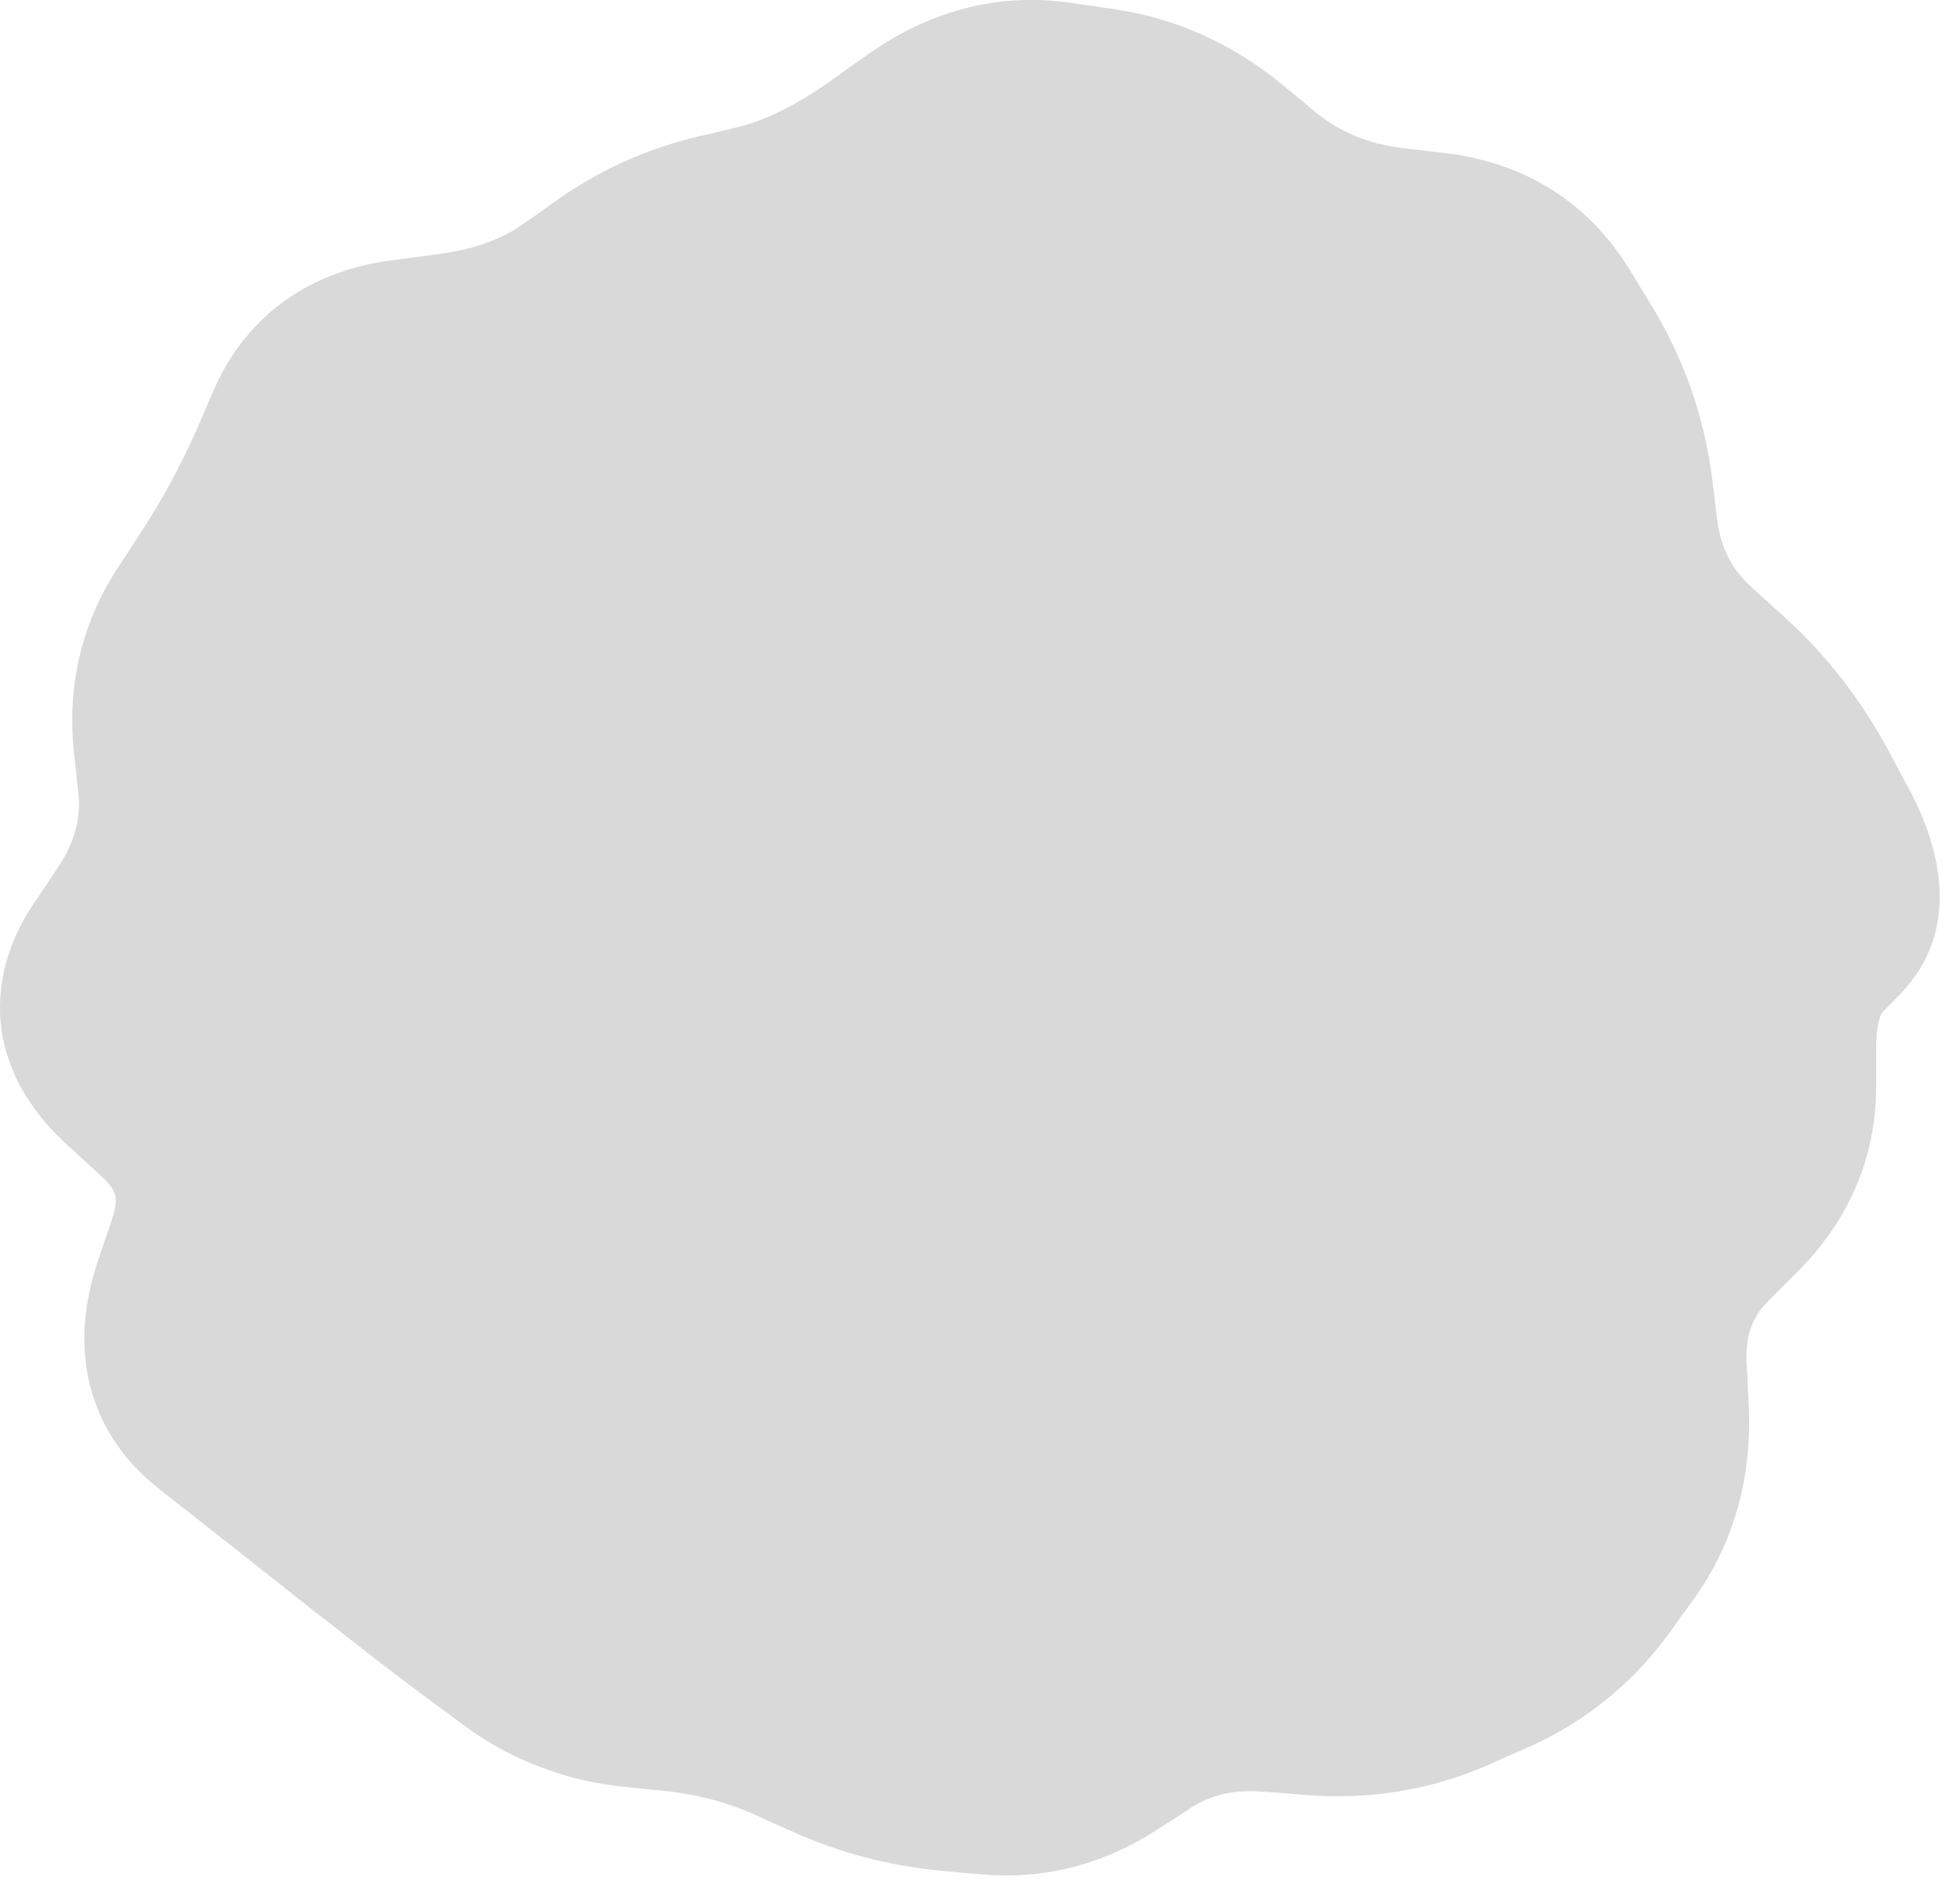
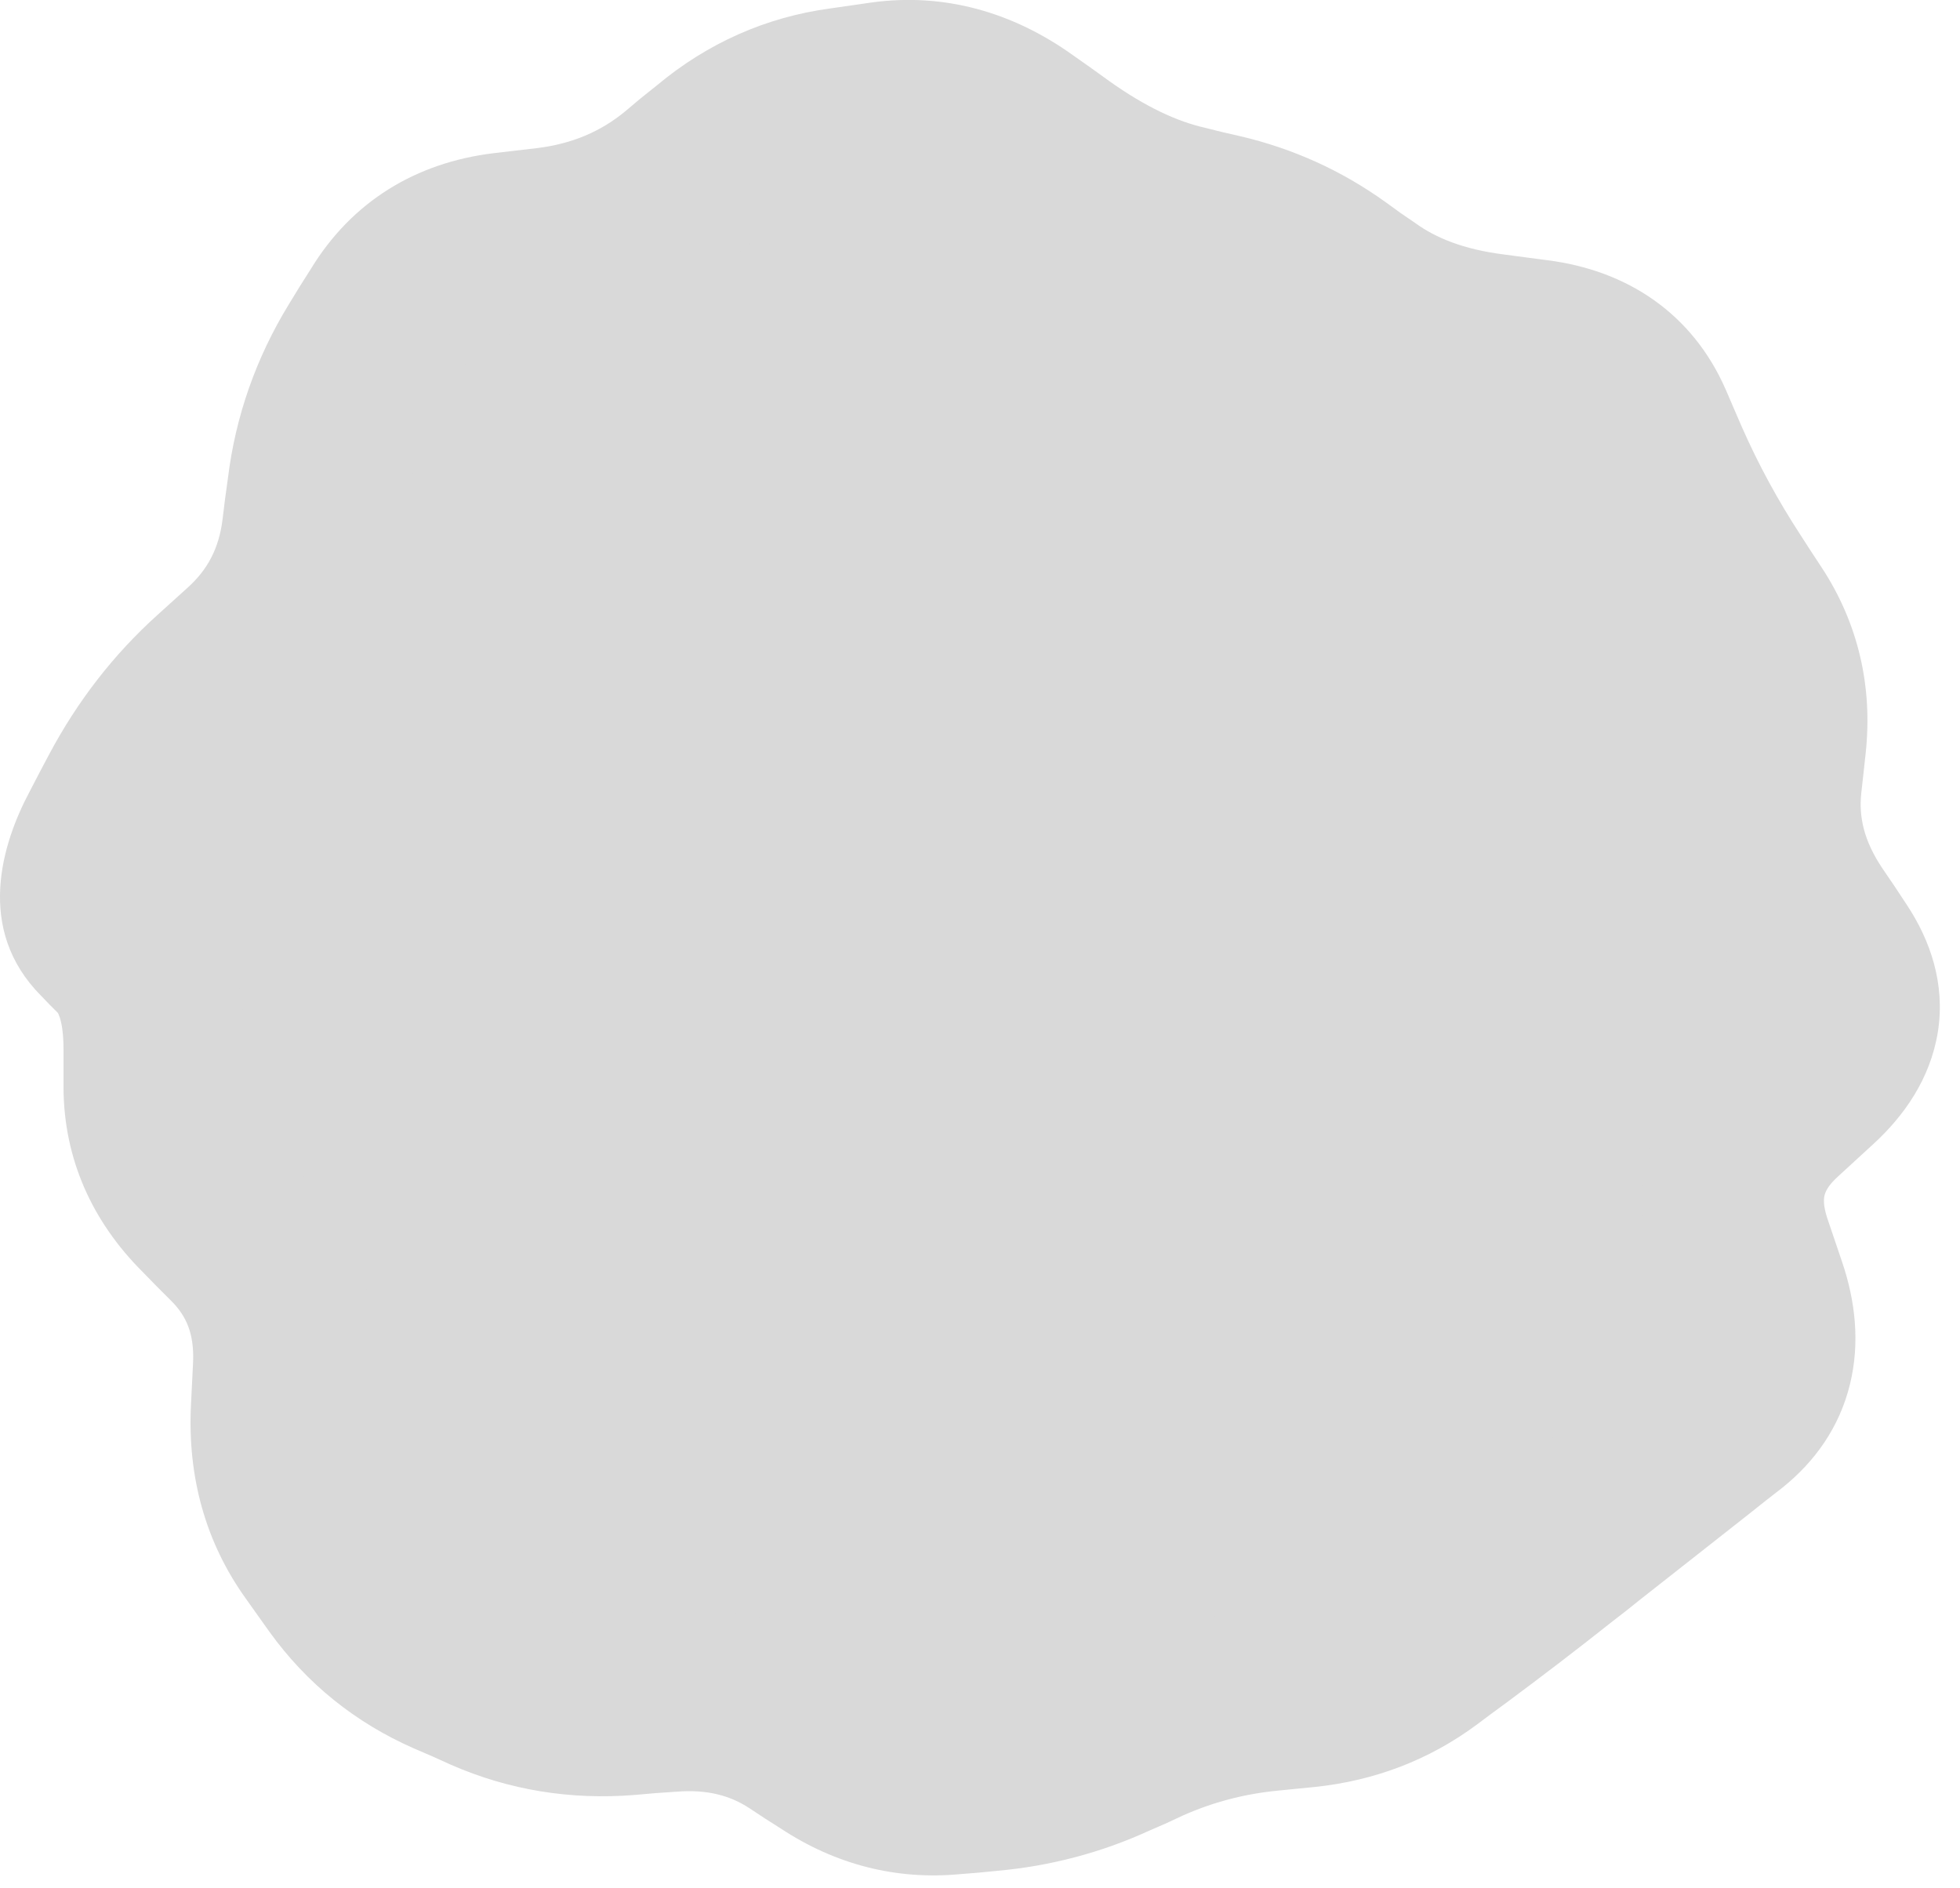
<svg xmlns="http://www.w3.org/2000/svg" preserveAspectRatio="none" width="54" height="52" viewBox="0 0 54 52" fill="none">
-   <circle cx="26.2" cy="27.02" r="23" fill="#D9D9D9" />
-   <path d="M49.19 29.96L46.69 29.96L49.19 29.96ZM47.76 33.27L45.99 31.5L47.76 33.27ZM47.36 33.67L49.12 35.44L47.36 33.67ZM46.95 34.07L45.19 32.3L46.95 34.07ZM45.63 37.64L43.13 37.75L45.63 37.64ZM45.65 38.24L48.15 38.13L45.65 38.24ZM45.68 38.85L43.18 38.96L45.68 38.85ZM44.63 42.59L42.6 41.13L44.63 42.59ZM44.31 43.04L46.34 44.5L44.31 43.04ZM43.99 43.49L41.96 42.03L43.99 43.49ZM41.03 45.88L42.03 48.17L41.03 45.88ZM40.52 46.1L39.52 43.81V43.81L40.52 46.1ZM40.01 46.33L41.01 48.62V48.62L40.01 46.33ZM36.16 46.96L36.36 44.47L36.16 46.96ZM35.58 46.91L35.39 49.4L35.58 46.91ZM35.01 46.87L35.21 44.38L35.01 46.87ZM31.43 47.72L30.06 45.63L31.43 47.72ZM30.99 48.01L32.36 50.1L30.99 48.01ZM30.55 48.29L29.18 46.2L30.55 48.29ZM27.21 49.14L26.99 51.63L27.21 49.14ZM26.2 49.05L26.43 46.56L26.2 49.05ZM22.8 48.16L21.77 50.43V50.43L22.8 48.16ZM22.34 47.95L23.38 45.67L22.34 47.95ZM21.89 47.75L20.86 50.02V50.02L21.89 47.75ZM18.48 46.84L18.72 44.35L18.48 46.84ZM17.47 46.74L17.22 49.23L17.47 46.74ZM14.24 45.5L15.73 43.49L14.24 45.5ZM13.43 44.9L11.94 46.91L13.43 44.9ZM10.58 42.72L12.13 40.76L10.58 42.72ZM10.18 42.4L8.63 44.37L10.18 42.4ZM9.78 42.09L11.33 40.13L9.78 42.09ZM6.78 39.72L5.24 41.69L6.78 39.72ZM5.89 39.02L7.44 37.06L5.89 39.02ZM5.06 35.58L7.43 36.37L5.06 35.58ZM5.47 34.34L3.1 33.55L5.47 34.34ZM4.49 30.56L2.8 32.41L4.49 30.56ZM3.52 29.67L5.21 27.83L3.52 29.67ZM2.99 26.31L5.07 27.7L2.99 26.31ZM3.33 25.81L1.25 24.42H1.25L3.33 25.81ZM4.52 20.49L2.04 20.76L4.52 20.49ZM5.64 16.55L3.55 15.18H3.55L5.64 16.55ZM7.97 12.23L5.68 11.23L7.97 12.23ZM11.13 9.65L11.45 12.12L11.13 9.65ZM12.33 9.49L12.01 7.01L12.33 9.49ZM15.9 8.19L14.44 6.15L15.9 8.19ZM16.3 7.9L17.76 9.93L16.3 7.9ZM16.71 7.61L15.25 5.58L16.71 7.61ZM19.85 6.18L19.28 3.75L19.85 6.18ZM20.33 6.07L20.9 8.5L20.33 6.07ZM20.82 5.96L20.25 3.52L20.82 5.96ZM29.65 2.63L29.31 5.1V5.1L29.65 2.63ZM33.76 4.27L32.16 6.2L33.76 4.27ZM34.2 4.64L35.79 2.71L34.2 4.64ZM34.64 5.01L33.05 6.93L34.64 5.01ZM38.34 6.56L38.05 9.04L38.34 6.56ZM38.94 6.63L39.24 4.15L38.94 6.63ZM39.54 6.7L39.25 9.19L39.54 6.7ZM42.75 8.71L40.62 10.02L42.75 8.71ZM43.35 9.69L41.22 11L43.35 9.69ZM44.69 13.48L42.21 13.8L44.69 13.48ZM44.83 14.64L47.31 14.32L44.83 14.64ZM46.58 18.03L44.91 19.88L46.58 18.03ZM47 18.41L48.68 16.56L47 18.41ZM47.42 18.79L45.75 20.65L47.42 18.79ZM49.88 21.96L47.67 23.13L49.88 21.96ZM50.15 22.47L52.36 21.3L50.15 22.47ZM50.54 25.67L48.76 23.91L50.54 25.67ZM50.29 25.92L52.07 27.68L50.29 25.92ZM50.05 26.16L48.28 24.4L50.05 26.16ZM49.19 28.9L46.69 28.9L49.19 28.9ZM49.19 29.43L46.69 29.43L46.69 29.96L49.19 29.96L51.69 29.97L51.69 29.44L49.19 29.43ZM49.19 29.96L46.69 29.96C46.69 30.5 46.51 30.98 45.99 31.5L47.76 33.27L49.53 35.03C50.91 33.65 51.68 31.93 51.69 29.97L49.19 29.96ZM47.76 33.27L45.99 31.5L45.59 31.9L47.36 33.67L49.12 35.44L49.53 35.03L47.76 33.27ZM47.36 33.67L45.59 31.9L45.19 32.3L46.95 34.07L48.72 35.84L49.12 35.44L47.36 33.67ZM46.95 34.07L45.19 32.3C43.7 33.78 43.03 35.67 43.13 37.75L45.63 37.64L48.12 37.52C48.09 36.75 48.3 36.26 48.72 35.84L46.95 34.07ZM45.63 37.64L43.13 37.75L43.16 38.36L45.65 38.24L48.15 38.13L48.12 37.52L45.63 37.64ZM45.65 38.24L43.16 38.36L43.18 38.96L45.68 38.85L48.18 38.73L48.15 38.13L45.65 38.24ZM45.68 38.85L43.18 38.96C43.23 39.89 43.01 40.57 42.6 41.13L44.63 42.59L46.67 44.05C47.79 42.48 48.27 40.67 48.18 38.73L45.68 38.85ZM44.63 42.59L42.6 41.13L42.28 41.58L44.31 43.04L46.34 44.5L46.67 44.05L44.63 42.59ZM44.31 43.04L42.28 41.58L41.96 42.03L43.99 43.49L46.02 44.95L46.34 44.5L44.31 43.04ZM43.99 43.49L41.96 42.03C41.46 42.73 40.83 43.24 40.03 43.59L41.03 45.88L42.03 48.17C43.65 47.46 44.99 46.38 46.02 44.95L43.99 43.49ZM41.03 45.88L40.03 43.59L39.52 43.81L40.52 46.1L41.52 48.39L42.03 48.17L41.03 45.88ZM40.52 46.1L39.52 43.81L39 44.04L40.01 46.33L41.01 48.62L41.52 48.39L40.52 46.1ZM40.01 46.33L39 44.04C38.18 44.39 37.32 44.54 36.36 44.47L36.16 46.96L35.96 49.45C37.72 49.59 39.41 49.32 41.01 48.62L40.01 46.33ZM36.16 46.96L36.36 44.47L35.78 44.42L35.58 46.91L35.39 49.4L35.96 49.45L36.16 46.96ZM35.58 46.91L35.78 44.42L35.21 44.38L35.01 46.87L34.81 49.36L35.39 49.4L35.58 46.91ZM35.01 46.87L35.21 44.38C33.36 44.23 31.6 44.62 30.06 45.63L31.43 47.72L32.8 49.81C33.32 49.47 33.95 49.29 34.81 49.36L35.01 46.87ZM31.43 47.72L30.06 45.63L29.62 45.92L30.99 48.01L32.36 50.1L32.8 49.81L31.43 47.72ZM30.99 48.01L29.62 45.92L29.18 46.2L30.55 48.29L31.92 50.38L32.36 50.1L30.99 48.01ZM30.55 48.29L29.18 46.2C28.61 46.58 28.05 46.71 27.44 46.65L27.21 49.14L26.99 51.63C28.76 51.8 30.43 51.36 31.92 50.38L30.55 48.29ZM27.21 49.14L27.44 46.65L26.94 46.61L26.71 49.1L26.48 51.59L26.99 51.63L27.21 49.14ZM26.71 49.1L26.94 46.61L26.43 46.56L26.2 49.05L25.97 51.54L26.48 51.59L26.71 49.1ZM26.2 49.05L26.43 46.56C25.51 46.48 24.65 46.25 23.83 45.88L22.8 48.16L21.77 50.43C23.1 51.04 24.51 51.41 25.97 51.54L26.2 49.05ZM22.8 48.16L23.83 45.88L23.38 45.67L22.34 47.95L21.31 50.23L21.77 50.43L22.8 48.16ZM22.34 47.95L23.38 45.67L22.92 45.47L21.89 47.75L20.86 50.02L21.31 50.23L22.34 47.95ZM21.89 47.75L22.92 45.47C21.59 44.87 20.19 44.49 18.72 44.35L18.48 46.84L18.23 49.33C19.17 49.42 20.04 49.65 20.86 50.02L21.89 47.75ZM18.48 46.84L18.72 44.35L18.22 44.3L17.97 46.79L17.73 49.28L18.23 49.33L18.48 46.84ZM17.97 46.79L18.22 44.3L17.71 44.25L17.47 46.74L17.22 49.23L17.73 49.28L17.97 46.79ZM17.47 46.74L17.71 44.25C16.96 44.18 16.31 43.93 15.73 43.49L14.24 45.5L12.75 47.51C14.07 48.49 15.58 49.06 17.22 49.23L17.47 46.74ZM14.24 45.5L15.73 43.49L15.33 43.19L13.84 45.2L12.35 47.21L12.75 47.51L14.24 45.5ZM13.84 45.2L15.33 43.19L14.92 42.9L13.43 44.9L11.94 46.91L12.35 47.21L13.84 45.2ZM13.43 44.9L14.92 42.9C13.99 42.2 13.06 41.49 12.13 40.76L10.58 42.72L9.04 44.68C10 45.45 10.97 46.19 11.94 46.91L13.43 44.9ZM10.58 42.72L12.13 40.76L11.73 40.44L10.18 42.4L8.63 44.37L9.04 44.68L10.58 42.72ZM10.18 42.4L11.73 40.44L11.33 40.13L9.78 42.09L8.23 44.05L8.63 44.37L10.18 42.4ZM9.78 42.09L11.33 40.13C10.38 39.38 9.38 38.59 8.33 37.76L6.78 39.72L5.24 41.69C6.29 42.52 7.28 43.3 8.23 44.05L9.78 42.09ZM6.78 39.72L8.33 37.76L7.89 37.41L6.34 39.37L4.79 41.34L5.24 41.69L6.78 39.72ZM6.34 39.37L7.89 37.41L7.44 37.06L5.89 39.02L4.35 40.99L4.79 41.34L6.34 39.37ZM5.89 39.02L7.44 37.06C7.36 36.99 7.33 36.95 7.32 36.95C7.32 36.94 7.32 36.94 7.32 36.95C7.33 36.95 7.33 36.95 7.33 36.95C7.33 36.95 7.32 36.91 7.32 36.82C7.33 36.73 7.36 36.58 7.43 36.37L5.06 35.58L2.68 34.79C2.34 35.83 2.19 36.98 2.47 38.13C2.76 39.32 3.44 40.27 4.35 40.99L5.89 39.02ZM5.06 35.58L7.43 36.37L7.63 35.75L5.26 34.96L2.89 34.17L2.68 34.79L5.06 35.58ZM5.26 34.96L7.63 35.75L7.84 35.13L5.47 34.34L3.1 33.55L2.89 34.17L5.26 34.96ZM5.47 34.34L7.84 35.13C8.21 34.03 8.32 32.85 8.01 31.66C7.71 30.48 7.03 29.51 6.18 28.72L4.49 30.56L2.8 32.41C3.09 32.67 3.15 32.85 3.17 32.92C3.19 33 3.22 33.18 3.1 33.55L5.47 34.34ZM4.49 30.56L6.18 28.72L5.69 28.27L4 30.12L2.31 31.96L2.8 32.41L4.49 30.56ZM4 30.12L5.69 28.27L5.21 27.83L3.52 29.67L1.83 31.52L2.31 31.96L4 30.12ZM3.52 29.67L5.21 27.83C5.06 27.69 4.99 27.6 4.97 27.57C4.96 27.54 4.98 27.58 4.99 27.66C5 27.69 5 27.73 5 27.77C5 27.8 4.99 27.83 4.99 27.84C4.98 27.86 4.99 27.81 5.07 27.7L2.99 26.31L0.91 24.92C0.26 25.9 -0.15 27.1 0.05 28.43C0.26 29.73 0.99 30.75 1.83 31.52L3.52 29.67ZM2.99 26.31L5.07 27.7L5.4 27.2L3.33 25.81L1.25 24.42L0.91 24.92L2.99 26.31ZM3.33 25.81L5.4 27.2L5.74 26.69L3.66 25.3L1.58 23.92L1.25 24.42L3.33 25.81ZM3.66 25.3L5.74 26.69C6.83 25.07 7.34 23.25 7.13 21.32L4.64 21.59L2.16 21.85C2.23 22.5 2.09 23.16 1.58 23.92L3.66 25.3ZM4.64 21.59L7.13 21.32L7.07 20.77L4.58 21.04L2.1 21.31L2.16 21.85L4.64 21.59ZM4.58 21.04L7.07 20.77L7.01 20.22L4.52 20.49L2.04 20.76L2.1 21.31L4.58 21.04ZM4.52 20.49L7.01 20.22C6.93 19.49 7.08 18.91 7.43 18.37L5.35 16.99L3.26 15.62C2.24 17.17 1.84 18.92 2.04 20.76L4.52 20.49ZM5.35 16.99L7.43 18.37L7.73 17.92L5.64 16.55L3.55 15.18L3.26 15.62L5.35 16.99ZM5.64 16.55L7.73 17.92L8.02 17.48L5.93 16.11L3.84 14.73L3.55 15.18L5.64 16.55ZM5.93 16.11L8.02 17.48C8.78 16.31 9.46 15.07 10.04 13.74L7.75 12.74L5.46 11.74C4.99 12.81 4.45 13.81 3.84 14.73L5.93 16.11ZM7.75 12.74L10.04 13.74L10.26 13.24L7.97 12.23L5.68 11.23L5.46 11.74L7.75 12.74ZM7.97 12.23L10.26 13.24L10.48 12.73L8.19 11.72L5.9 10.72L5.68 11.23L7.97 12.23ZM8.19 11.72L10.48 12.73C10.62 12.42 10.79 12.21 11.45 12.12L11.13 9.65L10.8 7.17C8.61 7.45 6.82 8.63 5.9 10.72L8.19 11.72ZM11.13 9.65L11.45 12.12L12.05 12.05L11.73 9.57L11.41 7.09L10.8 7.17L11.13 9.65ZM11.73 9.57L12.05 12.05L12.65 11.97L12.33 9.49L12.01 7.01L11.41 7.09L11.73 9.57ZM12.33 9.49L12.65 11.97C14.4 11.74 16 11.19 17.36 10.22L15.9 8.19L14.44 6.15C13.9 6.55 13.12 6.87 12.01 7.01L12.33 9.49ZM15.9 8.19L17.36 10.22L17.76 9.93L16.3 7.9L14.85 5.87L14.44 6.15L15.9 8.19ZM16.3 7.9L17.76 9.93L18.16 9.64L16.71 7.61L15.25 5.58L14.85 5.87L16.3 7.9ZM16.71 7.61L18.16 9.64C18.85 9.15 19.6 8.81 20.42 8.62L19.85 6.18L19.28 3.75C17.82 4.09 16.47 4.7 15.25 5.58L16.71 7.61ZM19.85 6.18L20.42 8.62L20.9 8.5L20.33 6.07L19.76 3.64L19.28 3.75L19.85 6.18ZM20.33 6.07L20.9 8.5L21.38 8.39L20.82 5.96L20.25 3.52L19.76 3.64L20.33 6.07ZM20.82 5.96L21.38 8.39C22.91 8.03 24.38 7.31 25.77 6.31L24.32 4.28L22.87 2.24C21.87 2.95 21 3.35 20.25 3.52L20.82 5.96ZM24.32 4.28L25.77 6.31L26.28 5.95L24.83 3.92L23.37 1.88L22.87 2.24L24.32 4.28ZM24.83 3.92L26.28 5.95L26.78 5.59L25.33 3.55L23.88 1.52L23.37 1.88L24.83 3.92ZM25.33 3.55L26.78 5.59C27.52 5.06 28.14 4.94 28.75 5.02L29.1 2.55L29.44 0.07C27.42 -0.21 25.53 0.34 23.88 1.52L25.33 3.55ZM29.1 2.55L28.75 5.02L29.31 5.1L29.65 2.63L30 0.15L29.44 0.07L29.1 2.55ZM29.65 2.63L29.31 5.1L29.87 5.18L30.21 2.7L30.55 0.23L30 0.15L29.65 2.63ZM30.21 2.7L29.87 5.18C30.71 5.3 31.46 5.62 32.16 6.2L33.76 4.27L35.35 2.35C33.95 1.19 32.34 0.47 30.55 0.23L30.21 2.7ZM33.76 4.27L32.16 6.2L32.61 6.57L34.2 4.64L35.79 2.71L35.35 2.35L33.76 4.27ZM34.2 4.64L32.61 6.57L33.05 6.93L34.64 5.01L36.23 3.08L35.79 2.71L34.2 4.64ZM34.64 5.01L33.05 6.93C34.49 8.12 36.18 8.82 38.05 9.04L38.34 6.56L38.64 4.08C37.67 3.96 36.89 3.62 36.23 3.08L34.64 5.01ZM38.34 6.56L38.05 9.04L38.65 9.11L38.94 6.63L39.24 4.15L38.64 4.08L38.34 6.56ZM38.94 6.63L38.65 9.11L39.25 9.19L39.54 6.7L39.84 4.22L39.24 4.15L38.94 6.63ZM39.54 6.7L39.25 9.19C39.95 9.27 40.32 9.53 40.62 10.02L42.75 8.71L44.88 7.4C43.74 5.55 41.98 4.48 39.84 4.22L39.54 6.7ZM42.75 8.71L40.62 10.02L40.92 10.51L43.05 9.2L45.18 7.89L44.88 7.4L42.75 8.71ZM43.05 9.2L40.92 10.51L41.22 11L43.35 9.69L45.48 8.38L45.18 7.89L43.05 9.2ZM43.35 9.69L41.22 11C41.75 11.86 42.08 12.79 42.21 13.8L44.69 13.48L47.17 13.17C46.95 11.46 46.38 9.85 45.48 8.38L43.35 9.69ZM44.69 13.48L42.21 13.8L42.28 14.38L44.76 14.06L47.24 13.75L47.17 13.17L44.69 13.48ZM44.76 14.06L42.28 14.38L42.35 14.95L44.83 14.64L47.31 14.32L47.24 13.75L44.76 14.06ZM44.83 14.64L42.35 14.95C42.6 16.89 43.46 18.57 44.91 19.88L46.58 18.03L48.26 16.18C47.72 15.69 47.41 15.11 47.31 14.32L44.83 14.64ZM46.58 18.03L44.91 19.88L45.33 20.26L47 18.41L48.68 16.56L48.26 16.18L46.58 18.03ZM47 18.41L45.33 20.26L45.75 20.65L47.42 18.79L49.1 16.94L48.68 16.56L47 18.41ZM47.42 18.79L45.75 20.65C46.52 21.34 47.16 22.17 47.67 23.13L49.88 21.96L52.09 20.79C51.31 19.32 50.32 18.03 49.1 16.94L47.42 18.79ZM49.88 21.96L47.67 23.13L47.95 23.64L50.15 22.47L52.36 21.3L52.09 20.79L49.88 21.96ZM50.15 22.47L47.95 23.64L48.22 24.16L50.43 22.99L52.64 21.82L52.36 21.3L50.15 22.47ZM50.43 22.99L48.22 24.16C48.33 24.36 48.39 24.51 48.42 24.61C48.45 24.7 48.44 24.72 48.44 24.67C48.44 24.62 48.44 24.49 48.5 24.33C48.56 24.16 48.66 24.02 48.76 23.91L50.54 25.67L52.31 27.43C54.13 25.6 53.38 23.23 52.64 21.82L50.43 22.99ZM50.54 25.67L48.76 23.91L48.52 24.16L50.29 25.92L52.07 27.68L52.31 27.43L50.54 25.67ZM50.29 25.92L48.52 24.16L48.28 24.4L50.05 26.16L51.83 27.92L52.07 27.68L50.29 25.92ZM50.05 26.16L48.28 24.4C47.05 25.64 46.7 27.33 46.69 28.9L49.19 28.9L51.69 28.91C51.69 27.97 51.92 27.83 51.83 27.92L50.05 26.16ZM49.19 28.9L46.69 28.9L46.69 29.43L49.19 29.43L51.69 29.44L51.69 28.91L49.19 28.9Z" fill="#D9D9D9" />
+   <circle cx="23" cy="23" r="23" transform="matrix(-1 0 0 1 50.25 4.02)" fill="#D9D9D9" />
+   <path d="M4.25 29.96L6.75 29.96L4.25 29.96ZM5.68 33.27L7.45 31.5L5.68 33.27ZM6.09 33.67L4.32 35.44L6.09 33.67ZM6.49 34.07L8.26 32.3L6.49 34.07ZM7.82 37.64L10.31 37.75L7.82 37.64ZM7.79 38.24L5.29 38.13L7.79 38.24ZM7.76 38.85L10.26 38.96L7.76 38.85ZM8.81 42.59L10.84 41.13L8.81 42.59ZM9.13 43.04L7.1 44.5L9.13 43.04ZM9.45 43.49L11.48 42.03L9.45 43.49ZM12.41 45.88L11.41 48.17L12.41 45.88ZM12.92 46.1L13.93 43.81V43.81L12.92 46.1ZM13.43 46.33L12.43 48.62V48.62L13.43 46.33ZM17.28 46.96L17.09 44.47L17.28 46.96ZM17.86 46.91L18.05 49.4L17.86 46.91ZM18.43 46.87L18.23 44.38L18.43 46.87ZM22.01 47.72L23.38 45.63L22.01 47.72ZM22.45 48.01L21.08 50.1L22.45 48.01ZM22.89 48.29L24.26 46.2L22.89 48.29ZM26.23 49.14L26.46 51.63L26.23 49.14ZM27.24 49.05L27.01 46.56L27.24 49.05ZM30.64 48.16L31.67 50.43V50.43L30.64 48.16ZM31.1 47.95L30.06 45.67L31.1 47.95ZM31.55 47.75L32.58 50.02V50.02L31.55 47.75ZM34.96 46.84L34.72 44.35L34.96 46.84ZM35.98 46.74L36.22 49.23L35.98 46.74ZM39.2 45.5L37.71 43.49L39.2 45.5ZM40.01 44.9L41.5 46.91L40.01 44.9ZM42.86 42.72L41.31 40.76L42.86 42.72ZM43.26 42.4L44.81 44.37L43.26 42.4ZM43.66 42.09L42.11 40.13L43.66 42.09ZM46.66 39.72L48.21 41.69L46.66 39.72ZM47.55 39.02L46 37.06L47.55 39.02ZM48.39 35.58L46.02 36.37L48.39 35.58ZM47.97 34.34L50.34 33.55L47.97 34.34ZM48.95 30.56L50.64 32.41L48.95 30.56ZM49.92 29.67L48.24 27.83L49.92 29.67ZM50.45 26.31L48.37 27.7L50.45 26.31ZM50.12 25.81L52.2 24.42H52.2L50.12 25.81ZM48.92 20.49L51.4 20.76L48.92 20.49ZM47.8 16.55L49.89 15.18H49.89L47.8 16.55ZM45.47 12.23L47.76 11.23L45.47 12.23ZM42.32 9.65L41.99 12.12L42.32 9.65ZM41.11 9.49L41.43 7.01L41.11 9.49ZM37.54 8.19L39 6.15L37.54 8.19ZM37.14 7.9L35.68 9.93L37.14 7.9ZM36.73 7.61L38.19 5.58L36.73 7.61ZM33.59 6.18L34.16 3.75L33.59 6.18ZM33.11 6.07L32.54 8.5L33.11 6.07ZM32.63 5.96L33.2 3.52L32.63 5.96ZM23.79 2.63L24.13 5.1V5.1L23.79 2.63ZM19.69 4.27L21.28 6.2L19.69 4.27ZM19.24 4.64L17.65 2.71L19.24 4.64ZM18.8 5.01L20.39 6.93L18.8 5.01ZM15.1 6.56L15.4 9.04L15.1 6.56ZM14.5 6.63L14.2 4.15L14.5 6.63ZM13.9 6.7L14.2 9.19L13.9 6.7ZM10.7 8.71L12.83 10.02L10.7 8.71ZM10.09 9.69L12.22 11L10.09 9.69ZM8.76 13.48L11.24 13.8L8.76 13.48ZM8.61 14.64L6.13 14.32L8.61 14.64ZM6.86 18.03L8.53 19.88L6.86 18.03ZM6.44 18.41L4.76 16.56L6.44 18.41ZM6.02 18.79L7.69 20.65L6.02 18.79ZM3.56 21.96L5.77 23.13L3.56 21.96ZM3.29 22.47L1.08 21.3L3.29 22.47ZM2.91 25.67L4.68 23.91L2.91 25.67ZM3.15 25.92L1.37 27.68L3.15 25.92ZM3.39 26.16L5.16 24.4L3.39 26.16ZM4.25 28.9L6.75 28.9L4.25 28.9ZM4.25 29.43L6.75 29.43L6.75 29.96L4.25 29.96L1.75 29.97L1.75 29.44L4.25 29.43ZM4.25 29.96L6.75 29.96C6.75 30.5 6.93 30.98 7.45 31.5L5.68 33.27L3.92 35.03C2.54 33.65 1.76 31.93 1.75 29.97L4.25 29.96ZM5.68 33.27L7.45 31.5L7.85 31.9L6.09 33.67L4.32 35.44L3.92 35.03L5.68 33.27ZM6.09 33.67L7.85 31.9L8.26 32.3L6.49 34.07L4.72 35.84L4.32 35.44L6.09 33.67ZM6.49 34.07L8.26 32.3C9.74 33.78 10.41 35.67 10.31 37.75L7.82 37.64L5.32 37.52C5.35 36.75 5.14 36.26 4.72 35.84L6.49 34.07ZM7.82 37.64L10.31 37.75L10.29 38.36L7.79 38.24L5.29 38.13L5.32 37.52L7.82 37.64ZM7.79 38.24L10.29 38.36L10.26 38.96L7.76 38.85L5.26 38.73L5.29 38.13L7.79 38.24ZM7.76 38.85L10.26 38.96C10.21 39.89 10.43 40.57 10.84 41.13L8.81 42.59L6.78 44.05C5.65 42.48 5.17 40.67 5.26 38.73L7.76 38.85ZM8.81 42.59L10.84 41.13L11.16 41.58L9.13 43.04L7.1 44.5L6.78 44.05L8.81 42.59ZM9.13 43.04L11.16 41.58L11.48 42.03L9.45 43.49L7.42 44.95L7.1 44.5L9.13 43.04ZM9.45 43.49L11.48 42.03C11.98 42.73 12.61 43.24 13.41 43.59L12.41 45.88L11.41 48.17C9.79 47.46 8.45 46.38 7.42 44.95L9.45 43.49ZM12.41 45.88L13.41 43.59L13.93 43.81L12.92 46.1L11.92 48.39L11.41 48.17L12.41 45.88ZM12.92 46.1L13.93 43.81L14.44 44.04L13.43 46.33L12.43 48.62L11.92 48.39L12.92 46.1ZM13.43 46.33L14.44 44.04C15.26 44.39 16.13 44.54 17.09 44.47L17.28 46.96L17.48 49.45C15.73 49.59 14.03 49.32 12.43 48.62L13.43 46.33ZM17.28 46.96L17.09 44.47L17.66 44.42L17.86 46.91L18.05 49.4L17.48 49.45L17.28 46.96ZM17.86 46.91L17.66 44.42L18.23 44.38L18.43 46.87L18.63 49.36L18.05 49.4L17.86 46.91ZM18.43 46.87L18.23 44.38C20.08 44.23 21.84 44.62 23.38 45.63L22.01 47.72L20.64 49.81C20.12 49.47 19.49 49.29 18.63 49.36L18.43 46.87ZM22.01 47.72L23.38 45.63L23.82 45.92L22.45 48.01L21.08 50.1L20.64 49.81L22.01 47.72ZM22.45 48.01L23.82 45.92L24.26 46.2L22.89 48.29L21.52 50.38L21.08 50.1L22.45 48.01ZM22.89 48.29L24.26 46.2C24.83 46.58 25.39 46.71 26 46.65L26.23 49.14L26.46 51.63C24.68 51.8 23.01 51.36 21.52 50.38L22.89 48.29ZM26.23 49.14L26 46.65L26.51 46.61L26.73 49.1L26.96 51.59L26.46 51.63L26.23 49.14ZM26.73 49.1L26.51 46.61L27.01 46.56L27.24 49.05L27.47 51.54L26.96 51.59L26.73 49.1ZM27.24 49.05L27.01 46.56C27.93 46.48 28.79 46.25 29.61 45.88L30.64 48.16L31.67 50.43C30.34 51.04 28.93 51.41 27.47 51.54L27.24 49.05ZM30.64 48.16L29.61 45.88L30.06 45.67L31.1 47.95L32.13 50.23L31.67 50.43L30.64 48.16ZM31.1 47.95L30.06 45.67L30.52 45.47L31.55 47.75L32.58 50.02L32.13 50.23L31.1 47.95ZM31.55 47.75L30.52 45.47C31.85 44.87 33.25 44.49 34.72 44.35L34.96 46.84L35.21 49.33C34.28 49.42 33.41 49.65 32.58 50.02L31.55 47.75ZM34.96 46.84L34.72 44.35L35.22 44.3L35.47 46.79L35.71 49.28L35.21 49.33L34.96 46.84ZM35.47 46.79L35.22 44.3L35.73 44.25L35.98 46.74L36.22 49.23L35.71 49.28L35.47 46.79ZM35.98 46.74L35.73 44.25C36.49 44.18 37.13 43.93 37.71 43.49L39.2 45.5L40.69 47.51C39.37 48.49 37.86 49.06 36.22 49.23L35.98 46.74ZM39.2 45.5L37.71 43.49L38.11 43.19L39.6 45.2L41.09 47.21L40.69 47.51L39.2 45.5ZM39.6 45.2L38.11 43.19L38.52 42.9L40.01 44.9L41.5 46.91L41.09 47.21L39.6 45.2ZM40.01 44.9L38.52 42.9C39.45 42.2 40.38 41.49 41.31 40.76L42.86 42.72L44.41 44.68C43.44 45.45 42.47 46.19 41.5 46.91L40.01 44.9ZM42.86 42.72L41.31 40.76L41.71 40.44L43.26 42.4L44.81 44.37L44.41 44.68L42.86 42.72ZM43.26 42.4L41.71 40.44L42.11 40.13L43.66 42.09L45.21 44.05L44.81 44.37L43.26 42.4ZM43.66 42.09L42.11 40.13C43.06 39.38 44.06 38.59 45.11 37.76L46.66 39.72L48.21 41.69C47.16 42.52 46.16 43.3 45.21 44.05L43.66 42.09ZM46.66 39.72L45.11 37.76L45.55 37.41L47.1 39.37L48.65 41.34L48.21 41.69L46.66 39.72ZM47.1 39.37L45.55 37.41L46 37.06L47.55 39.02L49.1 40.99L48.65 41.34L47.1 39.37ZM47.55 39.02L46 37.06C46.08 36.99 46.11 36.95 46.12 36.95C46.12 36.94 46.12 36.94 46.12 36.95C46.12 36.95 46.12 36.95 46.12 36.95C46.12 36.95 46.13 36.91 46.12 36.82C46.11 36.73 46.09 36.58 46.02 36.37L48.39 35.58L50.76 34.79C51.11 35.83 51.25 36.98 50.97 38.13C50.68 39.32 50 40.27 49.1 40.99L47.55 39.02ZM48.39 35.58L46.02 36.37L45.81 35.75L48.18 34.96L50.55 34.17L50.76 34.79L48.39 35.58ZM48.18 34.96L45.81 35.75L45.6 35.13L47.97 34.34L50.34 33.55L50.55 34.17L48.18 34.96ZM47.97 34.34L45.6 35.13C45.23 34.03 45.12 32.85 45.43 31.66C45.74 30.48 46.41 29.51 47.26 28.72L48.95 30.56L50.64 32.41C50.35 32.67 50.29 32.85 50.27 32.92C50.25 33 50.22 33.18 50.34 33.55L47.97 34.34ZM48.95 30.56L47.26 28.72L47.75 28.27L49.44 30.12L51.13 31.96L50.64 32.41L48.95 30.56ZM49.44 30.12L47.75 28.27L48.24 27.83L49.92 29.67L51.61 31.52L51.13 31.96L49.44 30.12ZM49.92 29.67L48.24 27.83C48.39 27.69 48.45 27.6 48.47 27.57C48.48 27.54 48.46 27.58 48.45 27.66C48.44 27.69 48.44 27.73 48.44 27.77C48.44 27.8 48.45 27.83 48.45 27.84C48.46 27.86 48.45 27.81 48.37 27.7L50.45 26.31L52.53 24.92C53.18 25.9 53.6 27.1 53.39 28.43C53.18 29.73 52.45 30.75 51.61 31.52L49.92 29.67ZM50.45 26.31L48.37 27.7L48.04 27.2L50.12 25.81L52.2 24.42L52.53 24.92L50.45 26.31ZM50.12 25.81L48.04 27.2L47.7 26.69L49.78 25.3L51.86 23.92L52.2 24.42L50.12 25.81ZM49.78 25.3L47.7 26.69C46.62 25.07 46.1 23.25 46.31 21.32L48.8 21.59L51.28 21.85C51.21 22.5 51.35 23.16 51.86 23.92L49.78 25.3ZM48.8 21.59L46.31 21.32L46.37 20.77L48.86 21.04L51.34 21.31L51.28 21.85L48.8 21.59ZM48.86 21.04L46.37 20.77L46.43 20.22L48.92 20.49L51.4 20.76L51.34 21.31L48.86 21.04ZM48.92 20.49L46.43 20.22C46.51 19.49 46.36 18.91 46.01 18.37L48.1 16.99L50.18 15.62C51.2 17.17 51.6 18.92 51.4 20.76L48.92 20.49ZM48.1 16.99L46.01 18.37L45.72 17.92L47.8 16.55L49.89 15.18L50.18 15.62L48.1 16.99ZM47.8 16.55L45.72 17.92L45.43 17.48L47.51 16.11L49.6 14.73L49.89 15.18L47.8 16.55ZM47.51 16.11L45.43 17.48C44.66 16.31 43.98 15.07 43.4 13.74L45.69 12.74L47.98 11.74C48.45 12.81 49 13.81 49.6 14.73L47.51 16.11ZM45.69 12.74L43.4 13.74L43.18 13.24L45.47 12.23L47.76 11.23L47.98 11.74L45.69 12.74ZM45.47 12.23L43.18 13.24L42.96 12.73L45.25 11.72L47.54 10.72L47.76 11.23L45.47 12.23ZM45.25 11.72L42.96 12.73C42.82 12.42 42.66 12.21 41.99 12.12L42.32 9.65L42.64 7.17C44.83 7.45 46.62 8.63 47.54 10.72L45.25 11.72ZM42.32 9.65L41.99 12.12L41.39 12.05L41.71 9.57L42.03 7.09L42.64 7.17L42.32 9.65ZM41.71 9.57L41.39 12.05L40.79 11.97L41.11 9.49L41.43 7.01L42.03 7.09L41.71 9.57ZM41.11 9.49L40.79 11.97C39.04 11.74 37.44 11.19 36.08 10.22L37.54 8.19L39 6.15C39.55 6.55 40.32 6.87 41.43 7.01L41.11 9.49ZM37.54 8.19L36.08 10.22L35.68 9.93L37.14 7.9L38.59 5.87L39 6.15L37.54 8.19ZM37.14 7.9L35.68 9.93L35.28 9.64L36.73 7.61L38.19 5.58L38.59 5.87L37.14 7.9ZM36.73 7.61L35.28 9.64C34.59 9.15 33.85 8.81 33.02 8.62L33.59 6.18L34.16 3.75C35.62 4.09 36.97 4.7 38.19 5.58L36.73 7.61ZM33.59 6.18L33.02 8.62L32.54 8.5L33.11 6.07L33.68 3.64L34.16 3.75L33.59 6.18ZM33.11 6.07L32.54 8.5L32.06 8.39L32.63 5.96L33.2 3.52L33.68 3.64L33.11 6.07ZM32.63 5.96L32.06 8.39C30.53 8.03 29.06 7.31 27.67 6.31L29.12 4.28L30.57 2.24C31.57 2.95 32.44 3.35 33.2 3.52L32.63 5.96ZM29.12 4.28L27.67 6.31L27.16 5.95L28.62 3.92L30.07 1.88L30.57 2.24L29.12 4.28ZM28.62 3.92L27.16 5.95L26.66 5.59L28.11 3.55L29.56 1.52L30.07 1.88L28.62 3.92ZM28.11 3.55L26.66 5.59C25.92 5.06 25.3 4.94 24.69 5.02L24.35 2.55L24 0.07C26.02 -0.21 27.91 0.34 29.56 1.52L28.11 3.55ZM24.35 2.55L24.69 5.02L24.13 5.1L23.79 2.63L23.45 0.15L24 0.07L24.35 2.55ZM23.79 2.63L24.13 5.1L23.58 5.18L23.23 2.7L22.89 0.23L23.45 0.15L23.79 2.63ZM23.23 2.7L23.58 5.18C22.73 5.3 21.98 5.62 21.28 6.2L19.69 4.27L18.1 2.35C19.49 1.19 21.1 0.47 22.89 0.23L23.23 2.7ZM19.69 4.27L21.28 6.2L20.83 6.57L19.24 4.64L17.65 2.71L18.1 2.35L19.69 4.27ZM19.24 4.64L20.83 6.57L20.39 6.93L18.8 5.01L17.21 3.08L17.65 2.71L19.24 4.64ZM18.8 5.01L20.39 6.93C18.95 8.12 17.26 8.82 15.4 9.04L15.1 6.56L14.8 4.08C15.77 3.96 16.55 3.62 17.21 3.08L18.8 5.01ZM15.1 6.56L15.4 9.04L14.8 9.11L14.5 6.63L14.2 4.15L14.8 4.08L15.1 6.56ZM14.5 6.63L14.8 9.11L14.2 9.19L13.9 6.7L13.6 4.22L14.2 4.15L14.5 6.63ZM13.9 6.7L14.2 9.19C13.49 9.27 13.12 9.53 12.83 10.02L10.7 8.71L8.57 7.4C9.7 5.55 11.46 4.48 13.6 4.22L13.9 6.7ZM10.7 8.71L12.83 10.02L12.52 10.51L10.39 9.2L8.26 7.89L8.57 7.4L10.7 8.71ZM10.39 9.2L12.52 10.51L12.22 11L10.09 9.69L7.96 8.38L8.26 7.89L10.39 9.2ZM10.09 9.69L12.22 11C11.69 11.86 11.36 12.79 11.24 13.8L8.76 13.48L6.28 13.17C6.49 11.46 7.06 9.85 7.96 8.38L10.09 9.69ZM8.76 13.48L11.24 13.8L11.16 14.38L8.68 14.06L6.2 13.75L6.28 13.17L8.76 13.48ZM8.68 14.06L11.16 14.38L11.09 14.95L8.61 14.64L6.13 14.32L6.2 13.75L8.68 14.06ZM8.61 14.64L11.09 14.95C10.84 16.89 9.98 18.57 8.53 19.88L6.86 18.03L5.18 16.18C5.72 15.69 6.03 15.11 6.13 14.32L8.61 14.64ZM6.86 18.03L8.53 19.88L8.11 20.26L6.44 18.41L4.76 16.56L5.18 16.18L6.86 18.03ZM6.44 18.41L8.11 20.26L7.69 20.65L6.02 18.79L4.34 16.94L4.76 16.56L6.44 18.41ZM6.02 18.79L7.69 20.65C6.92 21.34 6.28 22.17 5.77 23.13L3.56 21.96L1.35 20.79C2.13 19.32 3.13 18.03 4.34 16.94L6.02 18.79ZM3.56 21.96L5.77 23.13L5.5 23.64L3.29 22.47L1.08 21.3L1.35 20.79L3.56 21.96ZM3.29 22.47L5.5 23.64L5.22 24.16L3.01 22.99L0.81 21.82L1.08 21.3L3.29 22.47ZM3.01 22.99L5.22 24.16C5.12 24.36 5.06 24.51 5.02 24.61C4.99 24.7 5 24.72 5 24.67C5 24.62 5 24.49 4.94 24.33C4.88 24.16 4.78 24.02 4.68 23.91L2.91 25.67L1.13 27.43C-0.69 25.6 0.06 23.23 0.81 21.82L3.01 22.99ZM2.91 25.67L4.68 23.91L4.92 24.16L3.15 25.92L1.37 27.68L1.13 27.43L2.91 25.67ZM3.15 25.92L4.92 24.16L5.16 24.4L3.39 26.16L1.61 27.92L1.37 27.68L3.15 25.92ZM3.39 26.16L5.16 24.4C6.4 25.64 6.75 27.33 6.75 28.9L4.25 28.9L1.75 28.91C1.75 27.97 1.52 27.83 1.61 27.92L3.39 26.16ZM4.25 28.9L6.75 28.9L6.75 29.43L4.25 29.43L1.75 29.44L1.75 28.91L4.25 28.9Z" fill="#D9D9D9" />
</svg>
